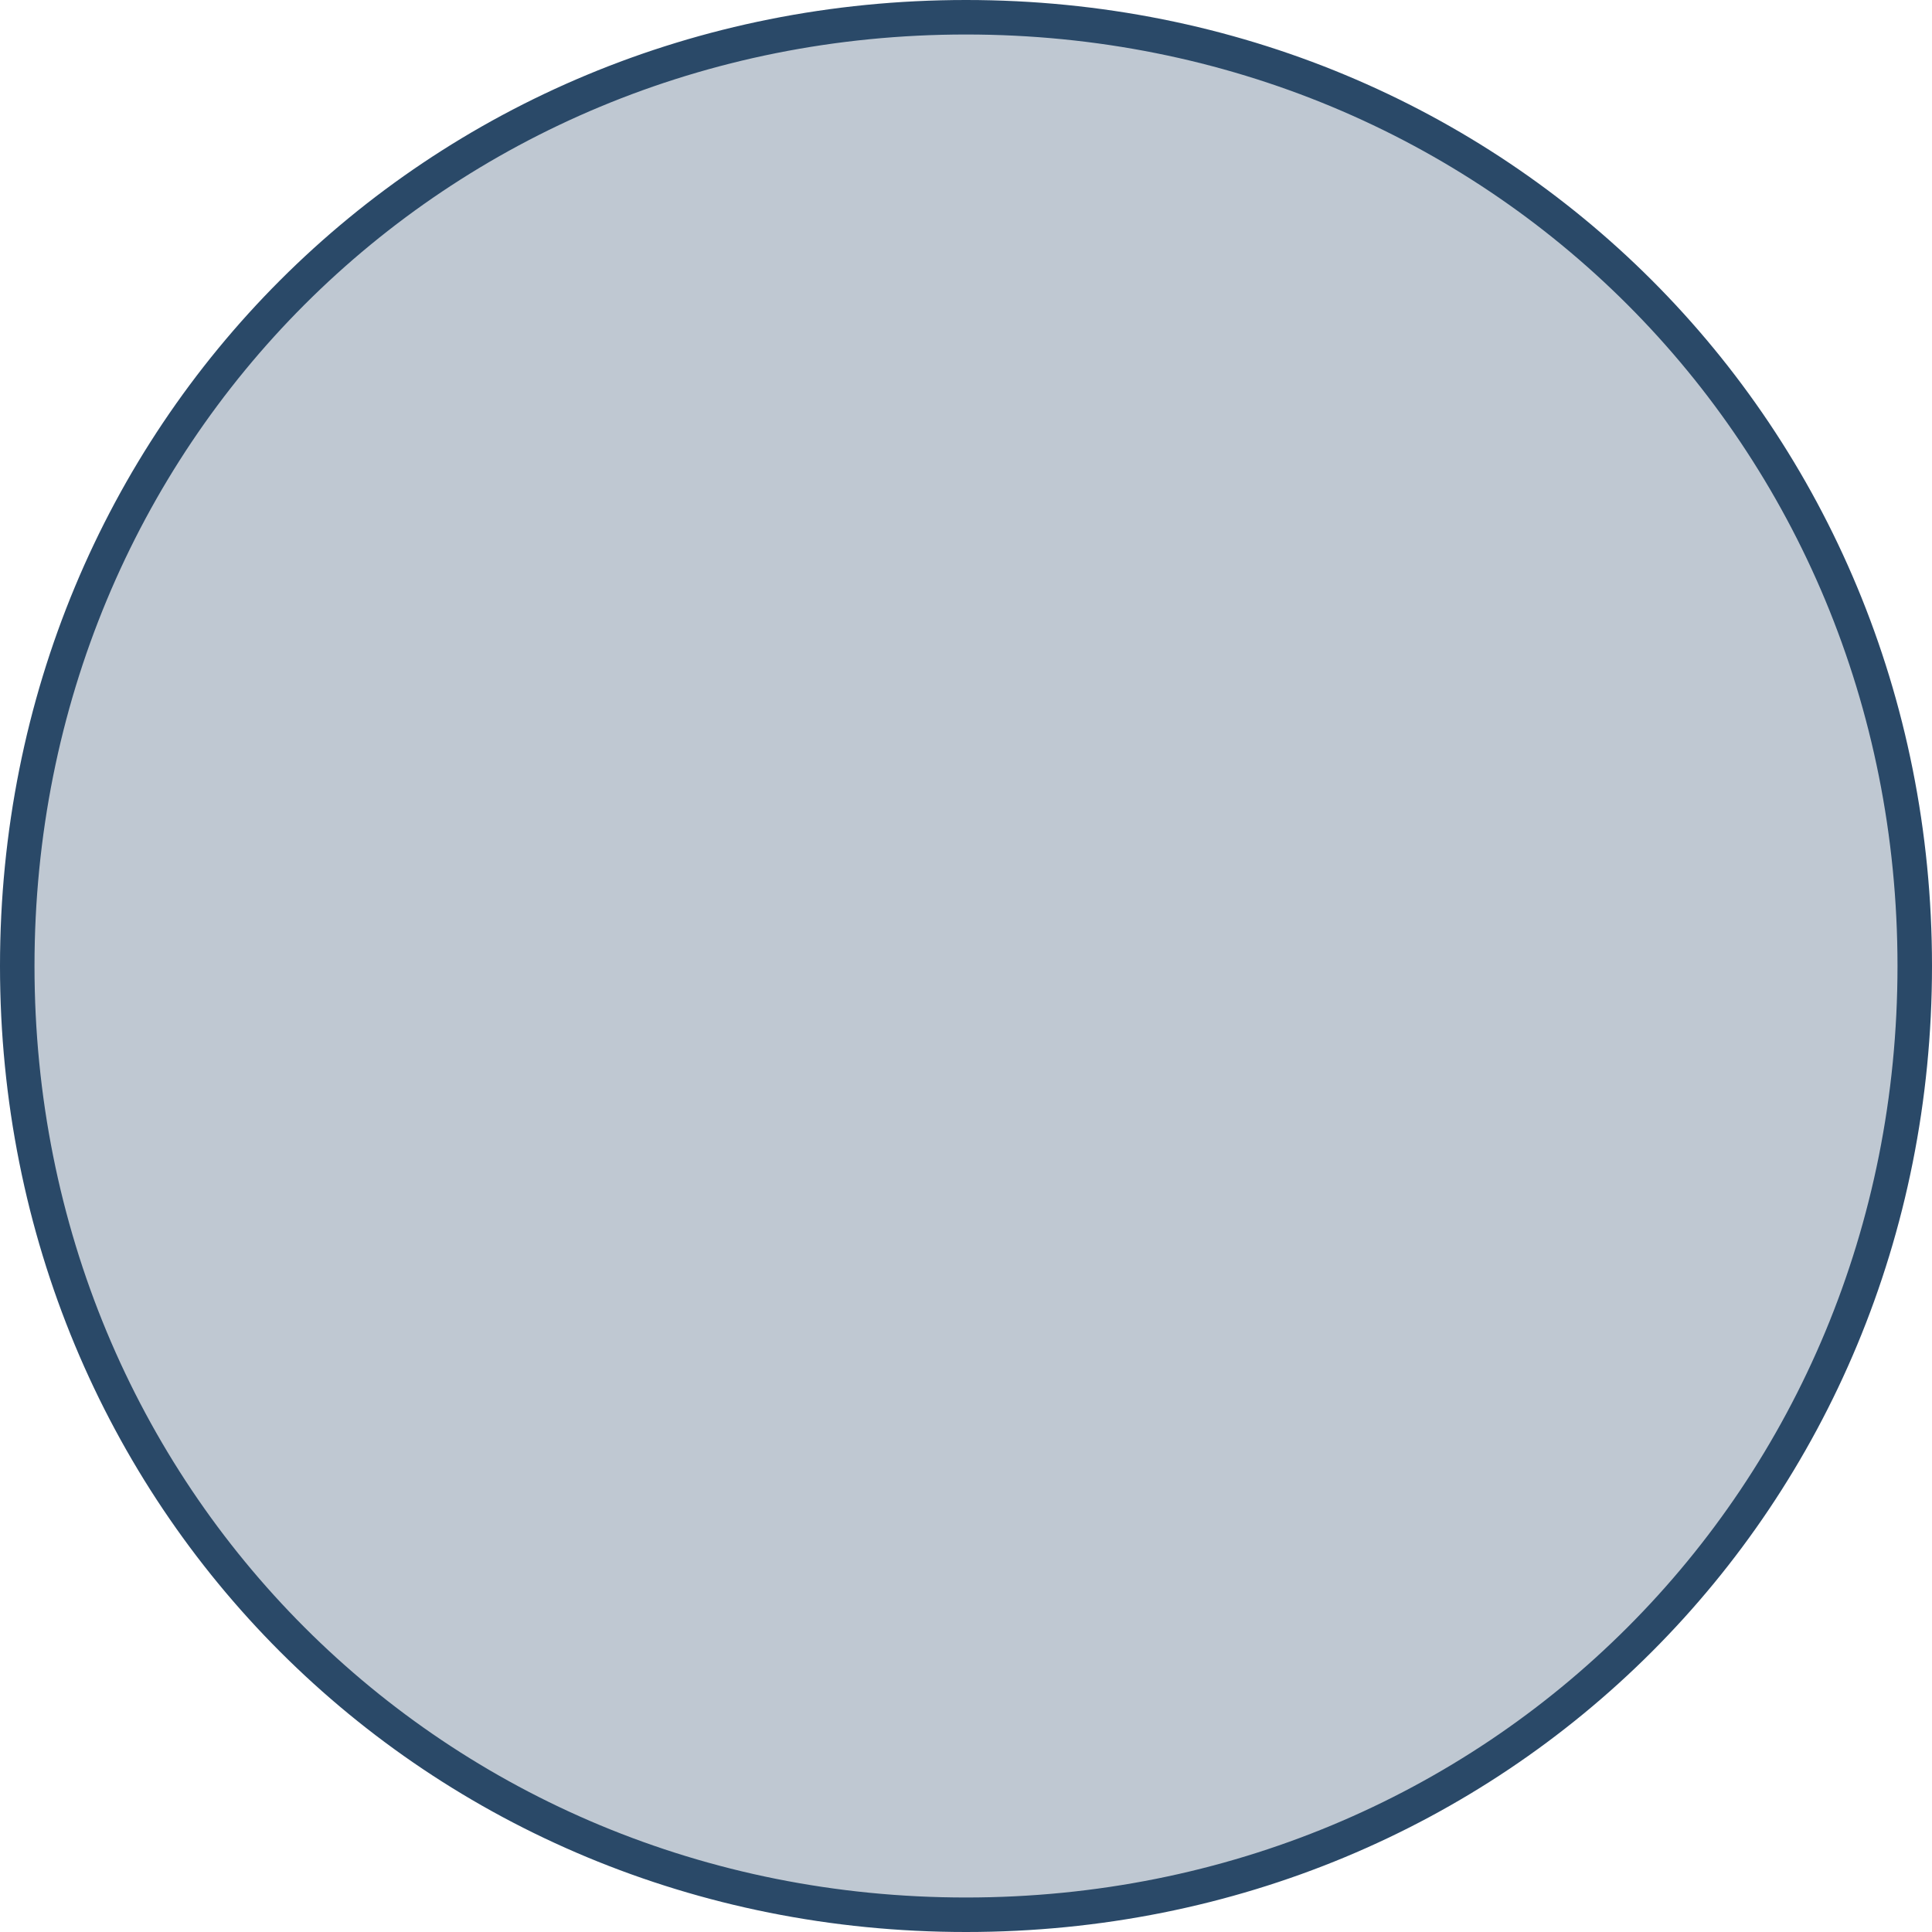
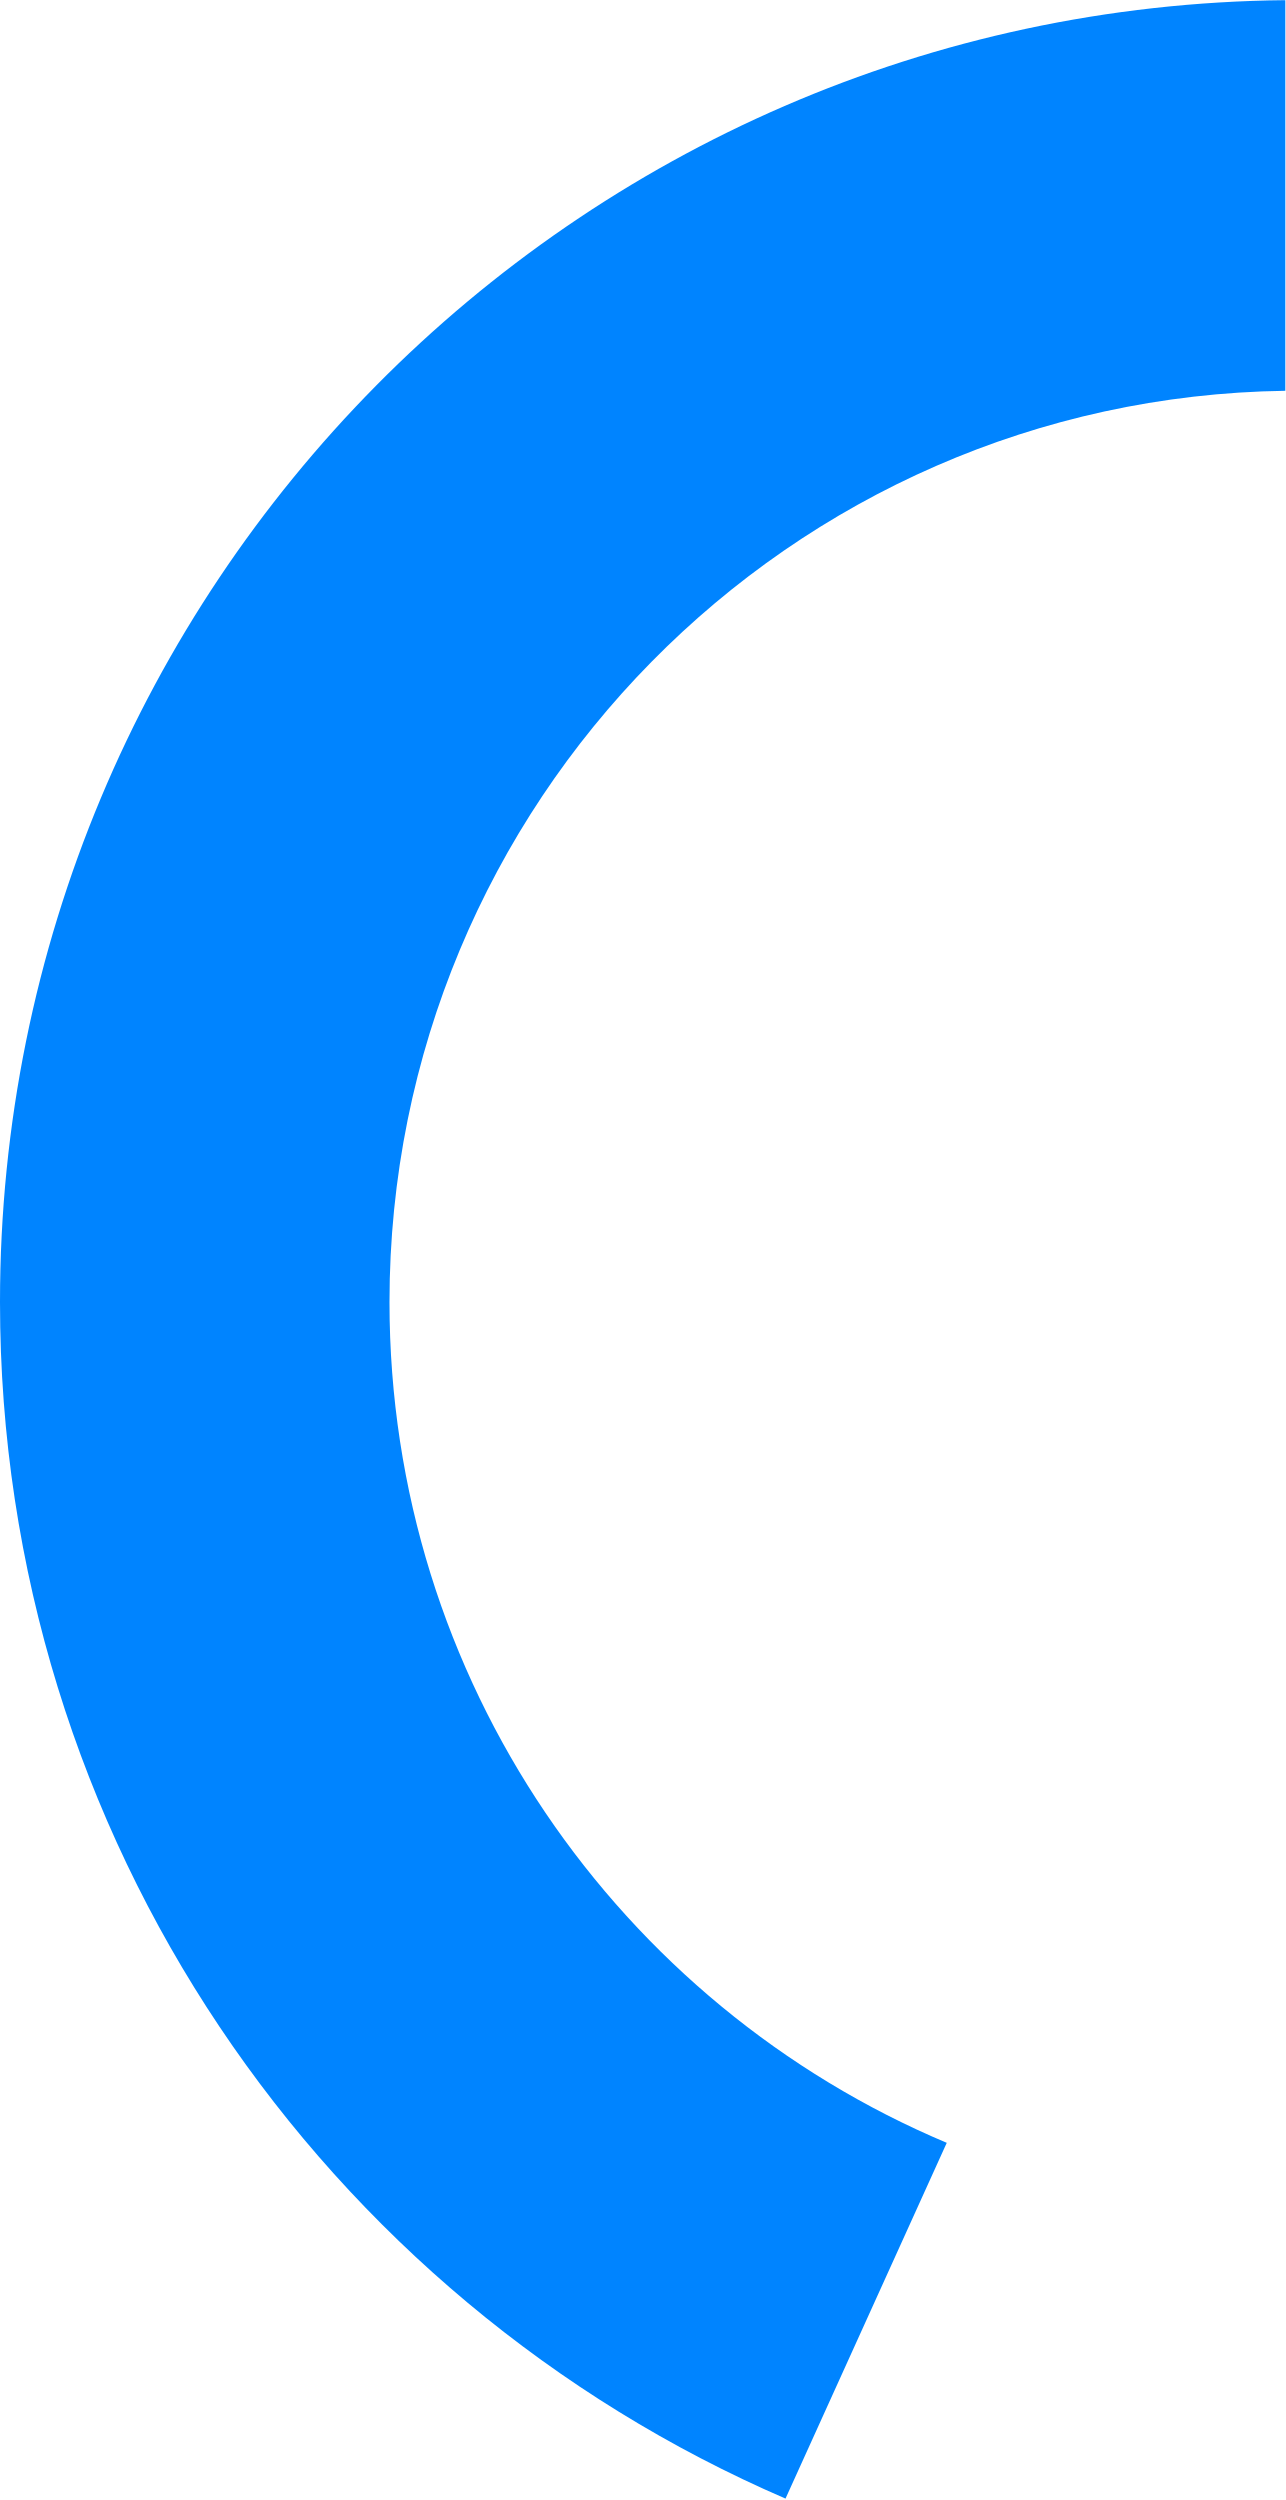
- <svg xmlns="http://www.w3.org/2000/svg" version="1.1" width="112px" height="112px">
-   <g transform="matrix(1 0 0 1 -850 -800 )">
-     <path d="M 906 801.5  C 936.52 801.5  960.5 825.48  960.5 856  C 960.5 886.52  936.52 910.5  906 910.5  C 875.48 910.5  851.5 886.52  851.5 856  C 851.5 825.48  875.48 801.5  906 801.5  Z " fill-rule="nonzero" fill="#2a4968" stroke="none" fill-opacity="0.298" />
-     <path d="M 906 801  C 936.8 801  961 825.2  961 856  C 961 886.8  936.8 911  906 911  C 875.2 911  851 886.8  851 856  C 851 825.2  875.2 801  906 801  Z " stroke-width="2" stroke="#2a4968" fill="none" stroke-opacity="0.996" />
+ <svg xmlns="http://www.w3.org/2000/svg" version="1.1" width="91px" height="177px">
+   <g transform="matrix(1 0 0 1 -814 -763 )">
+     <path d="M 91 0.012  L 91 27.656  L 91 27.668  C 55.888 28.161  27.576 56.856  27.576 92.188  C 27.576 118.977  43.854 141.953  67.03 151.712  L 55.614 176.9  C 22.904 162.781  0 130.169  0 92.188  C 0 41.582  40.659 0.507  91 0.012  Z " fill-rule="nonzero" fill="#0084ff" stroke="none" transform="matrix(1 0 0 1 814 763 )" />
  </g>
</svg>
